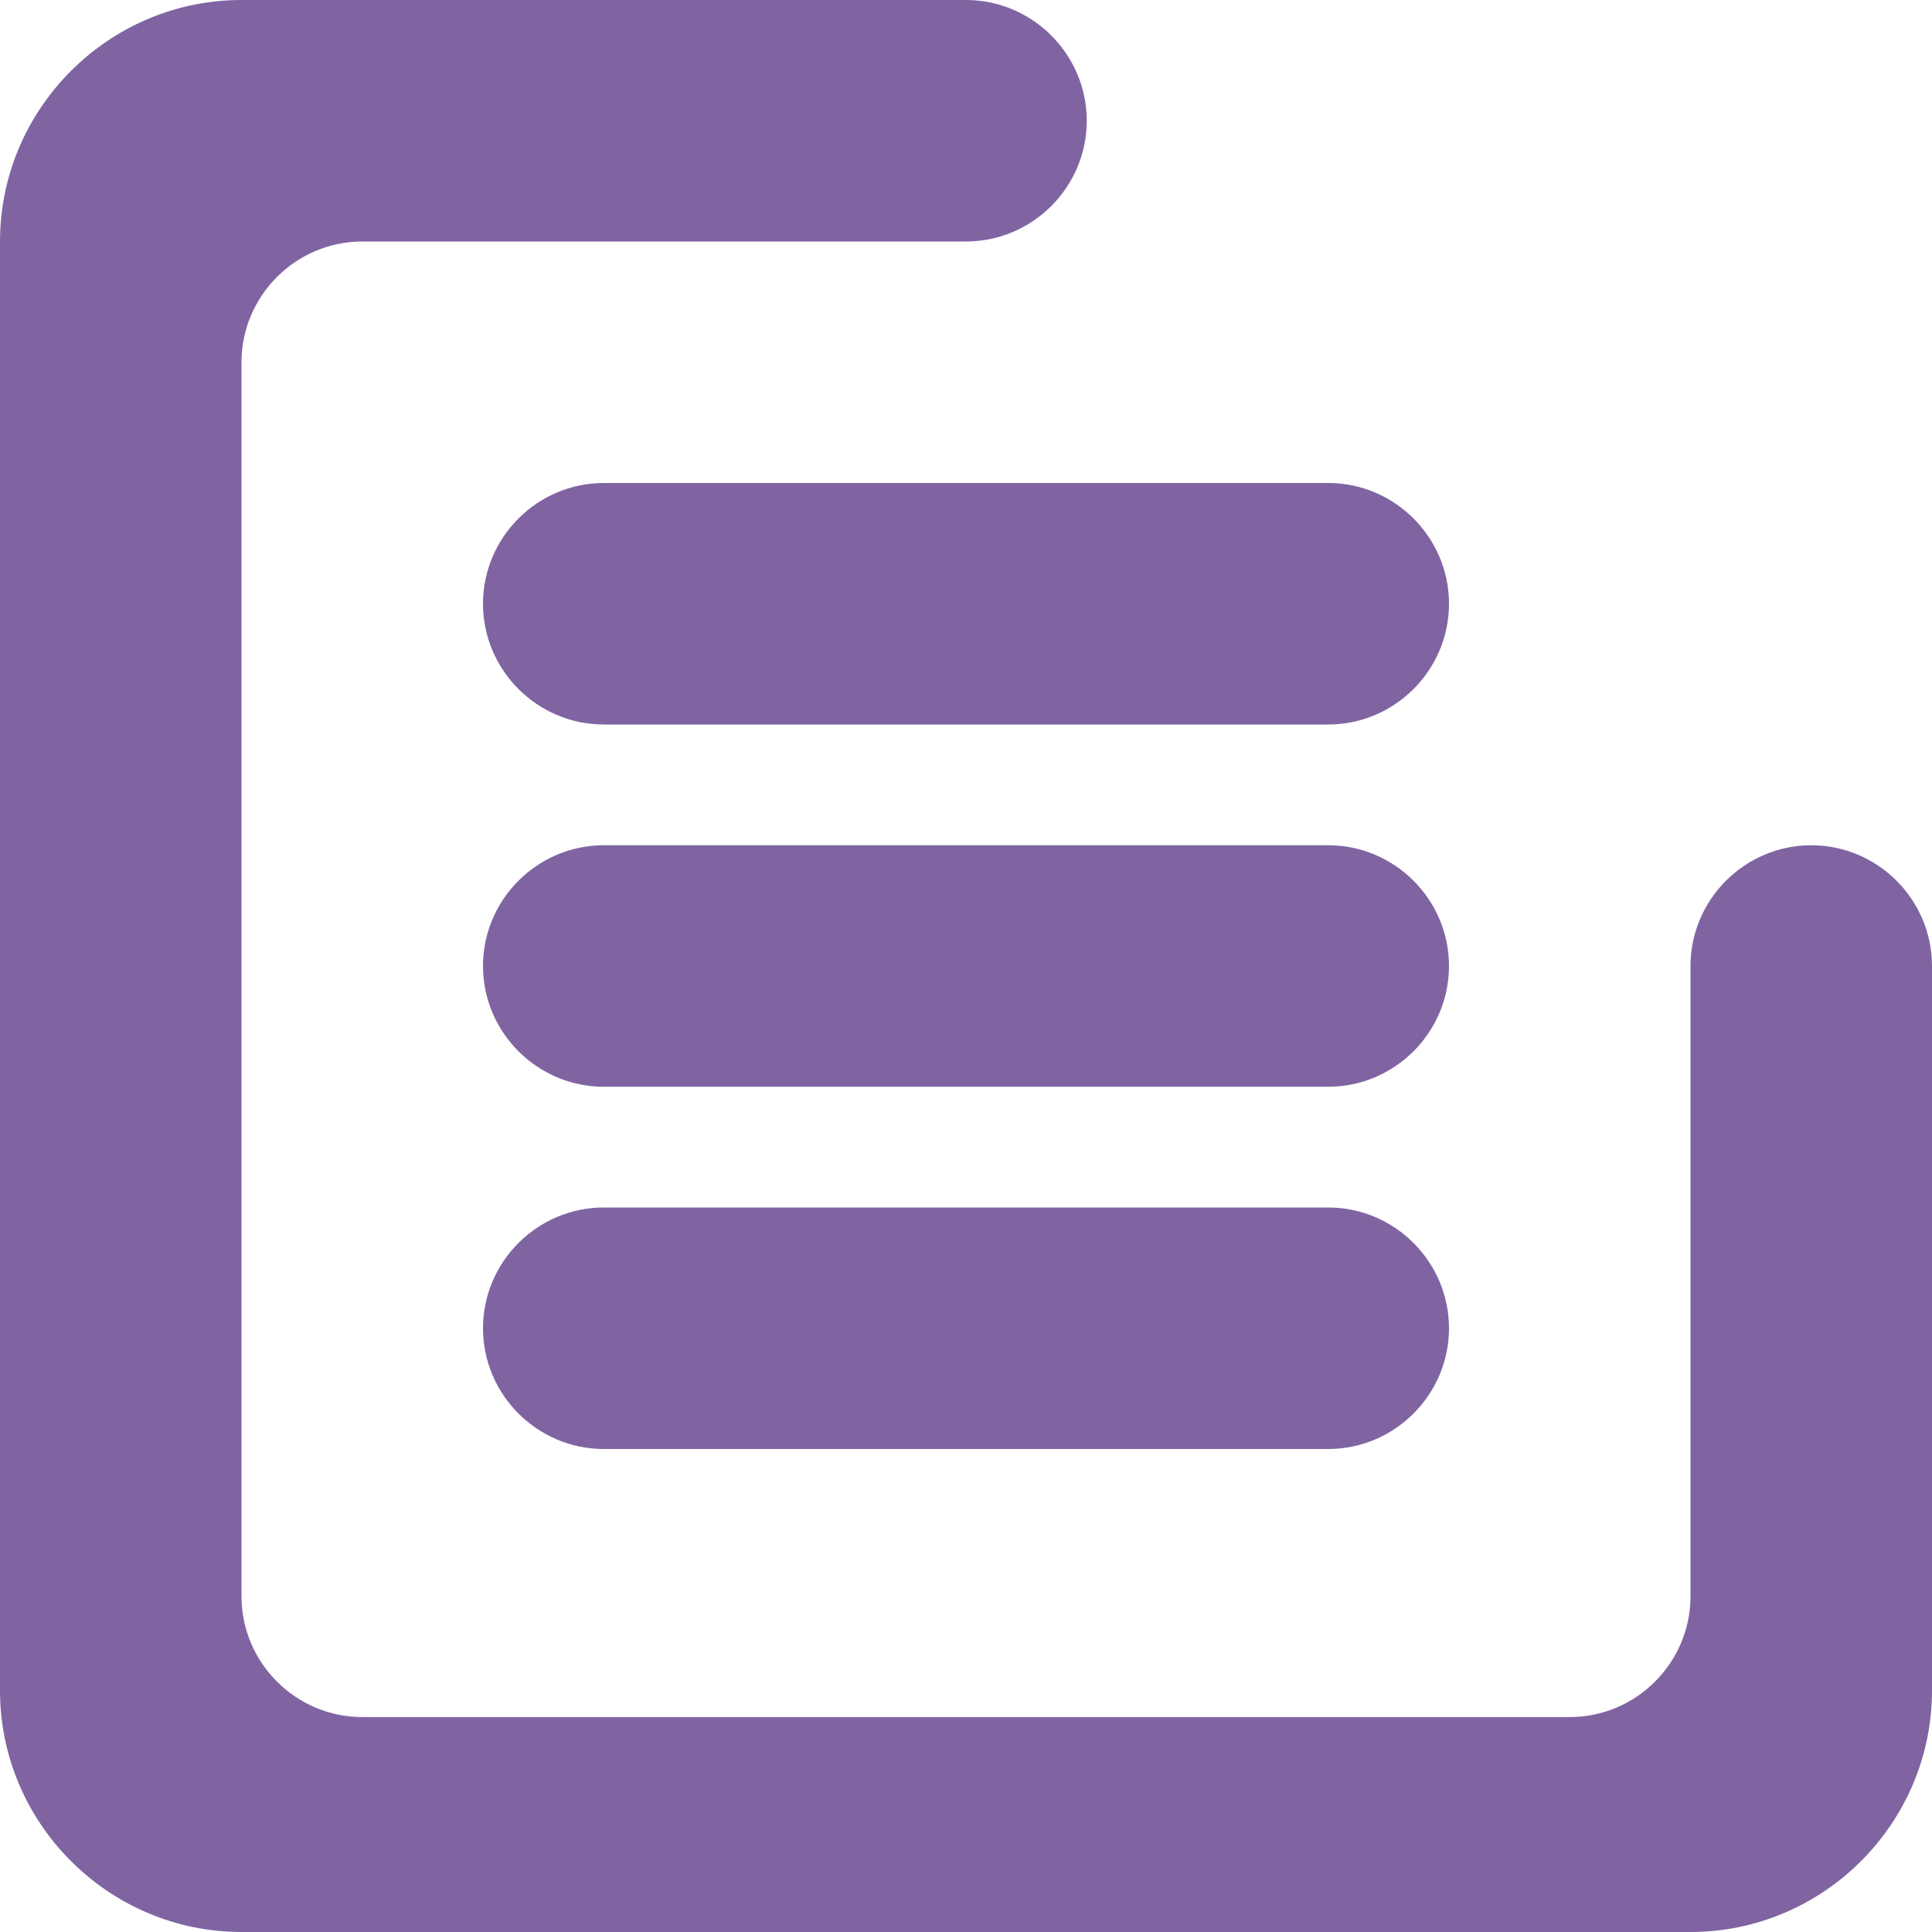
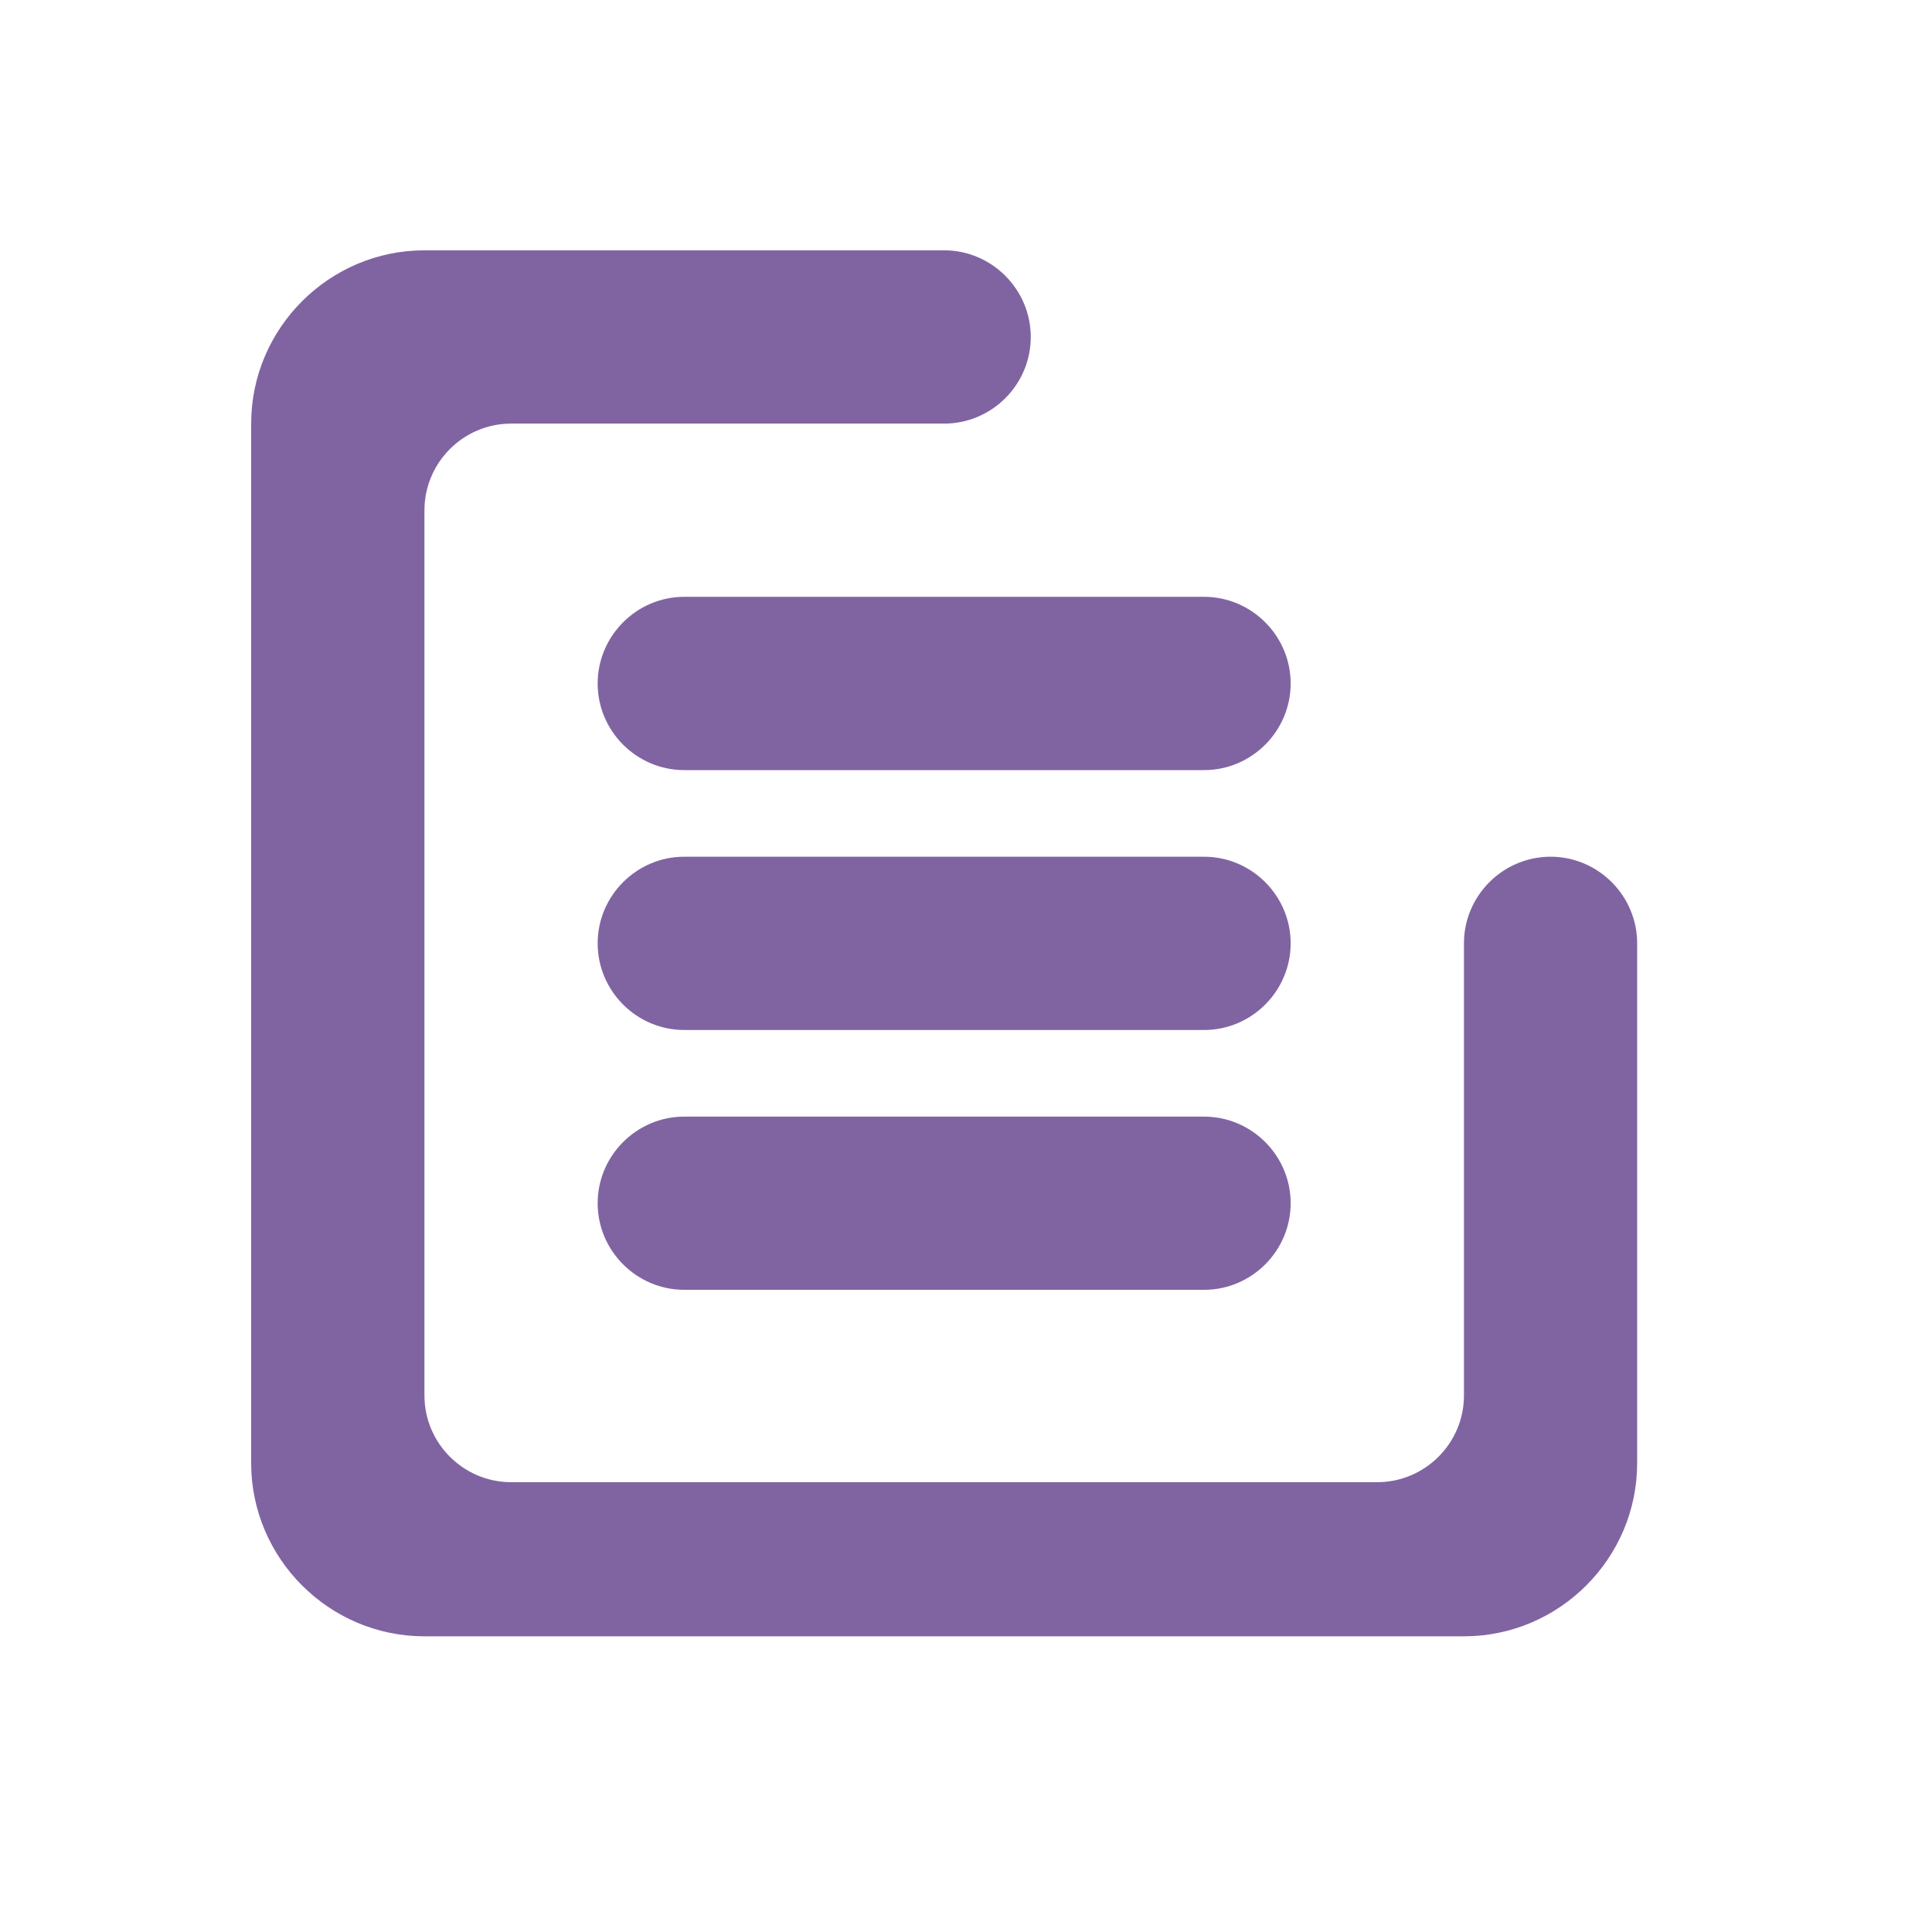
- <svg xmlns="http://www.w3.org/2000/svg" width="16" height="16" viewBox="0 0 16 16" fill="none">
-   <path d="M15 7C14.45 7 14 7.45 14 8V13.22C14 13.77 13.55 14.22 13 14.22H3C2.45 14.22 2 13.77 2 13.22V3C2 2.45 2.45 2 3 2H8C8.55 2 9 1.55 9 1C9 0.45 8.55 0 8 0H2C0.9 0 0 0.9 0 2V14C0 15.1 0.9 16 2 16H14C15.1 16 16 15.1 16 14V8C16 7.45 15.55 7 15 7Z" fill="#8064A2" />
-   <path d="M11 4H5C4.45 4 4 4.45 4 5C4 5.55 4.45 6 5 6H11C11.55 6 12 5.55 12 5C12 4.45 11.55 4 11 4Z" fill="#8064A2" />
-   <path d="M11 7H5C4.45 7 4 7.45 4 8C4 8.55 4.45 9 5 9H11C11.55 9 12 8.55 12 8C12 7.45 11.55 7 11 7Z" fill="#8064A2" />
-   <path d="M11 10H5C4.45 10 4 10.45 4 11C4 11.55 4.45 12 5 12H11C11.55 12 12 11.55 12 11C12 10.45 11.55 10 11 10Z" fill="#8064A2" />
+ <svg xmlns="http://www.w3.org/2000/svg" width="23" height="23" viewBox="0 0 23 23" fill="none">
+   <path d="M18.459 10.199C17.892 10.199 17.428 10.663 17.428 11.23V16.614C17.428 17.181 16.964 17.645 16.396 17.645H6.084C5.517 17.645 5.053 17.181 5.053 16.614V6.074C5.053 5.507 5.517 5.043 6.084 5.043H11.24C11.807 5.043 12.271 4.579 12.271 4.012C12.271 3.445 11.807 2.98 11.24 2.98H5.053C3.918 2.98 2.99 3.909 2.99 5.043V17.418C2.99 18.552 3.918 19.48 5.053 19.48H17.428C18.562 19.48 19.49 18.552 19.49 17.418V11.23C19.49 10.663 19.026 10.199 18.459 10.199Z" fill="#8064A2" />
+   <path d="M14.334 7.105H8.146C7.579 7.105 7.115 7.57 7.115 8.137C7.115 8.704 7.579 9.168 8.146 9.168H14.334C14.901 9.168 15.365 8.704 15.365 8.137C15.365 7.57 14.901 7.105 14.334 7.105Z" fill="#8064A2" />
+   <path d="M14.334 10.199H8.146C7.579 10.199 7.115 10.663 7.115 11.23C7.115 11.798 7.579 12.262 8.146 12.262H14.334C14.901 12.262 15.365 11.798 15.365 11.23C15.365 10.663 14.901 10.199 14.334 10.199Z" fill="#8064A2" />
+   <path d="M14.334 13.293H8.146C7.579 13.293 7.115 13.757 7.115 14.324C7.115 14.891 7.579 15.355 8.146 15.355H14.334C14.901 15.355 15.365 14.891 15.365 14.324C15.365 13.757 14.901 13.293 14.334 13.293Z" fill="#8064A2" />
</svg>
